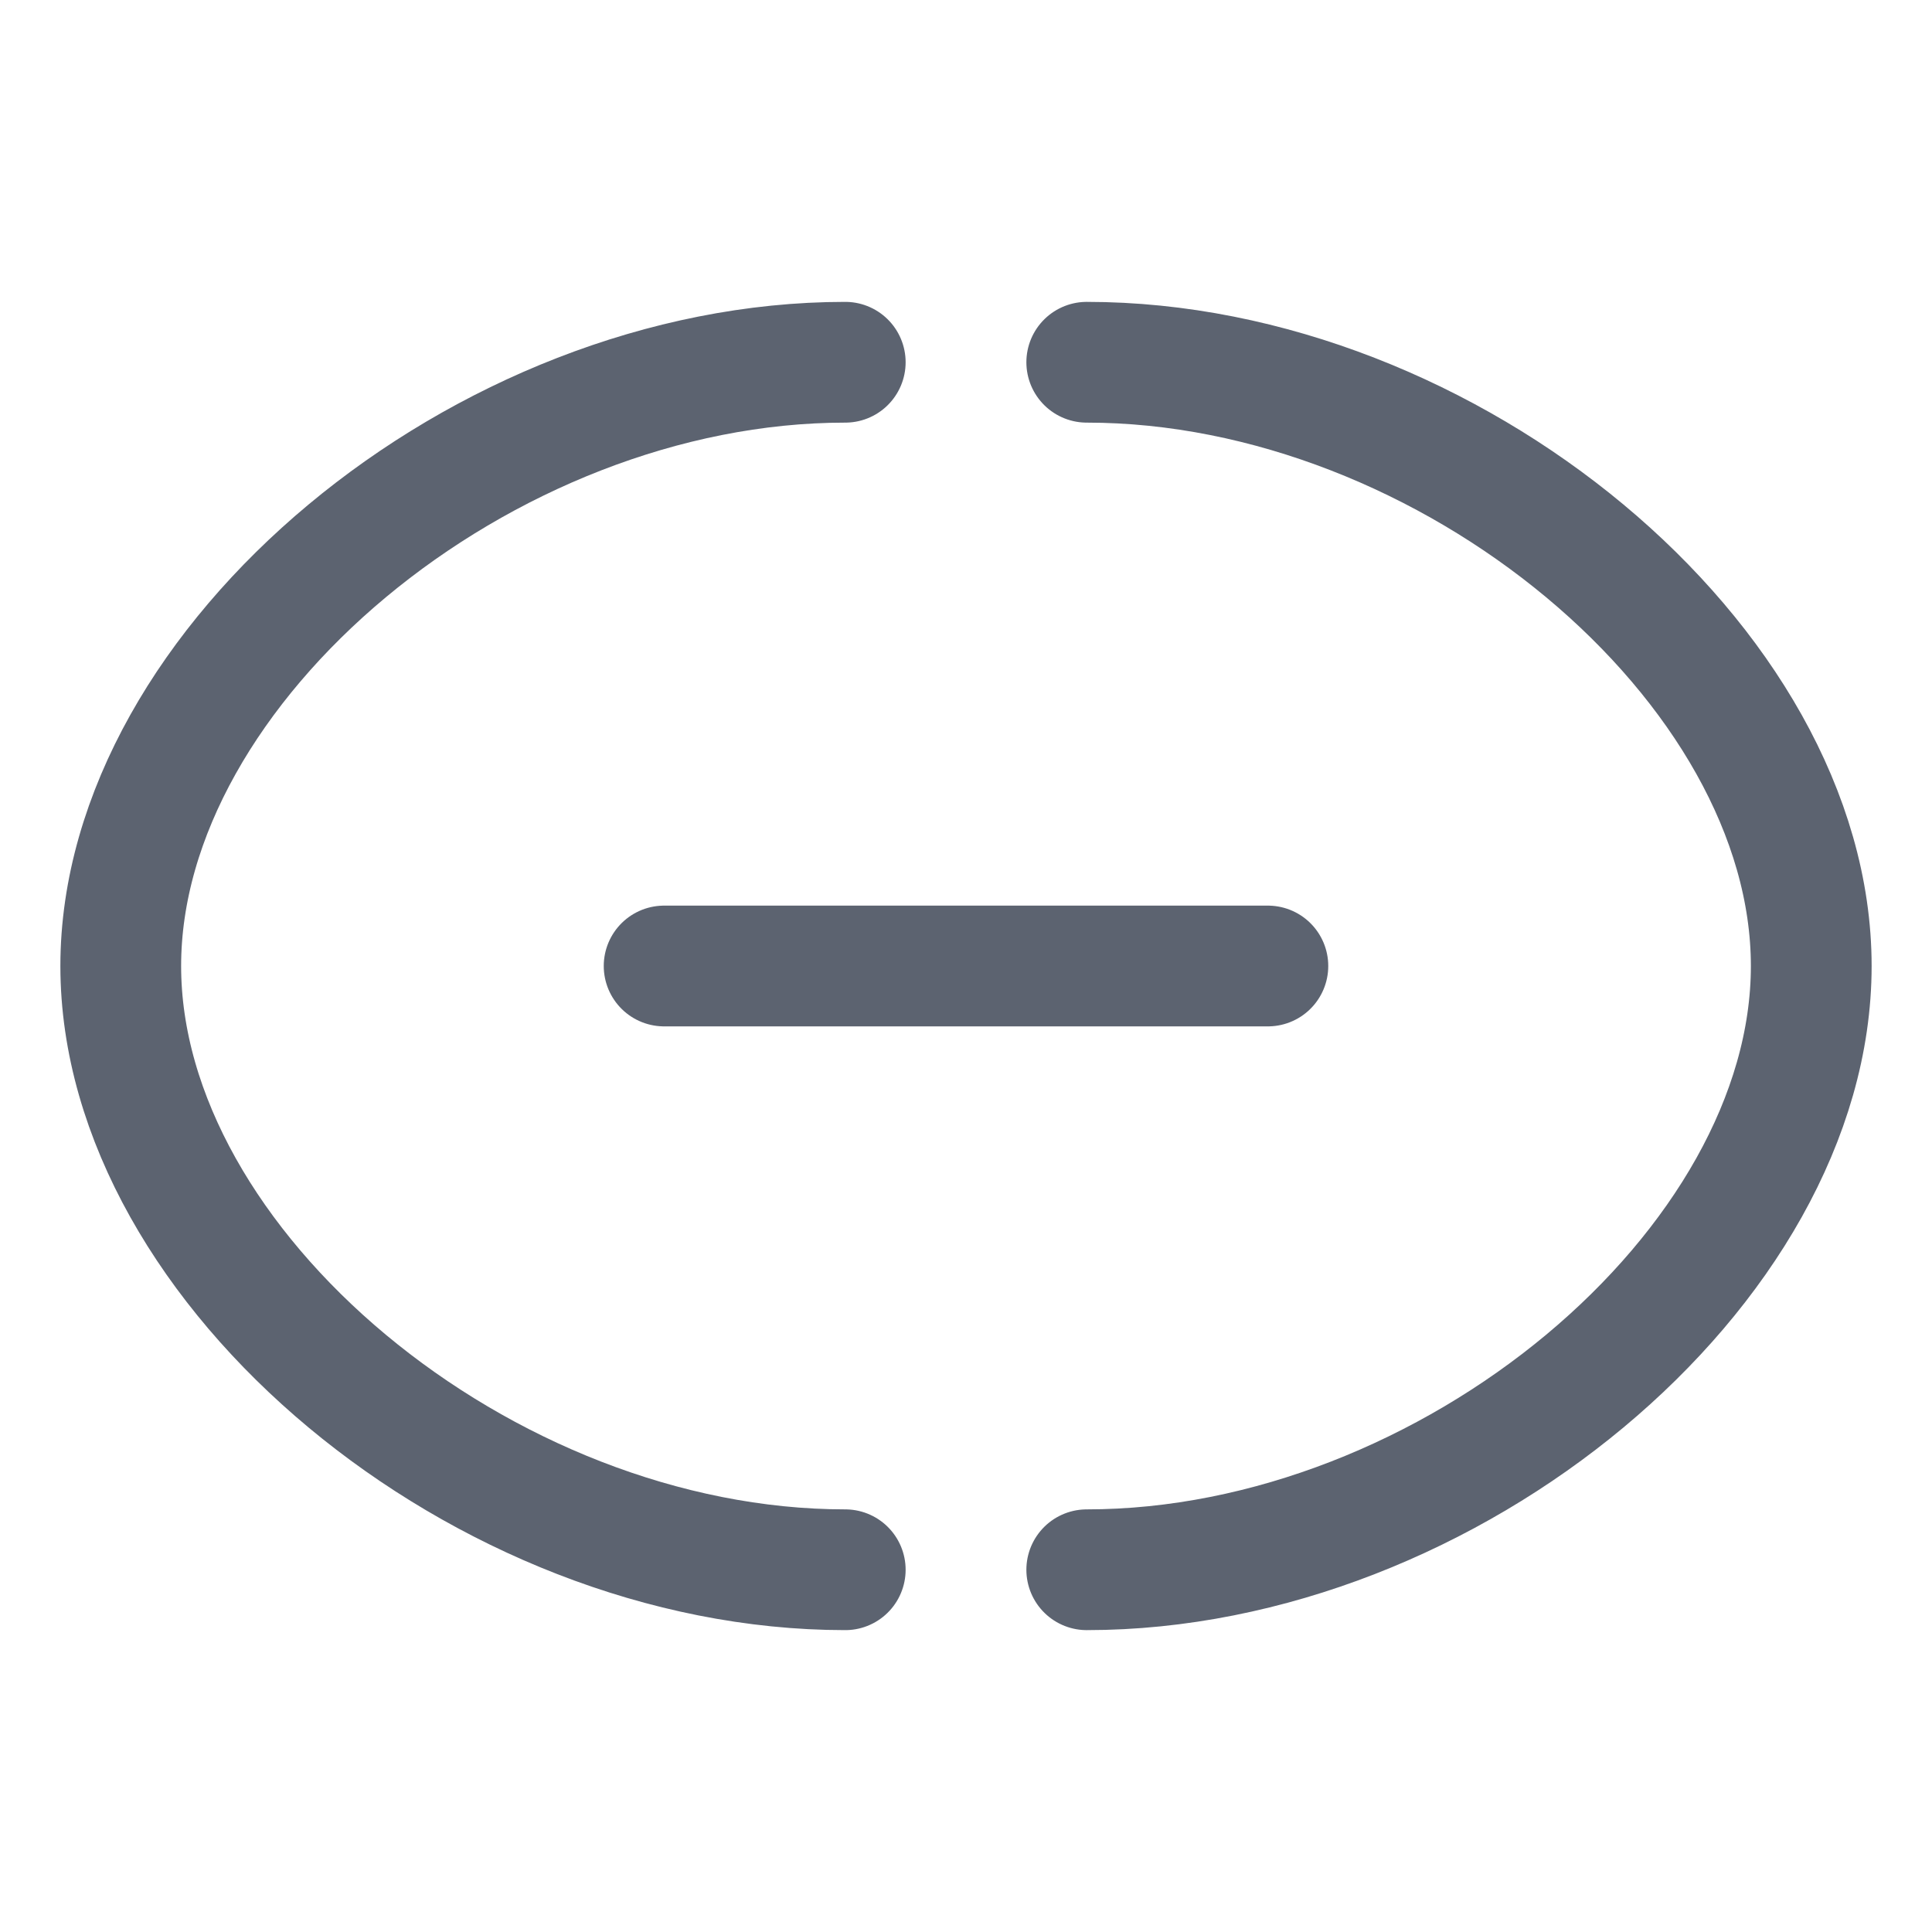
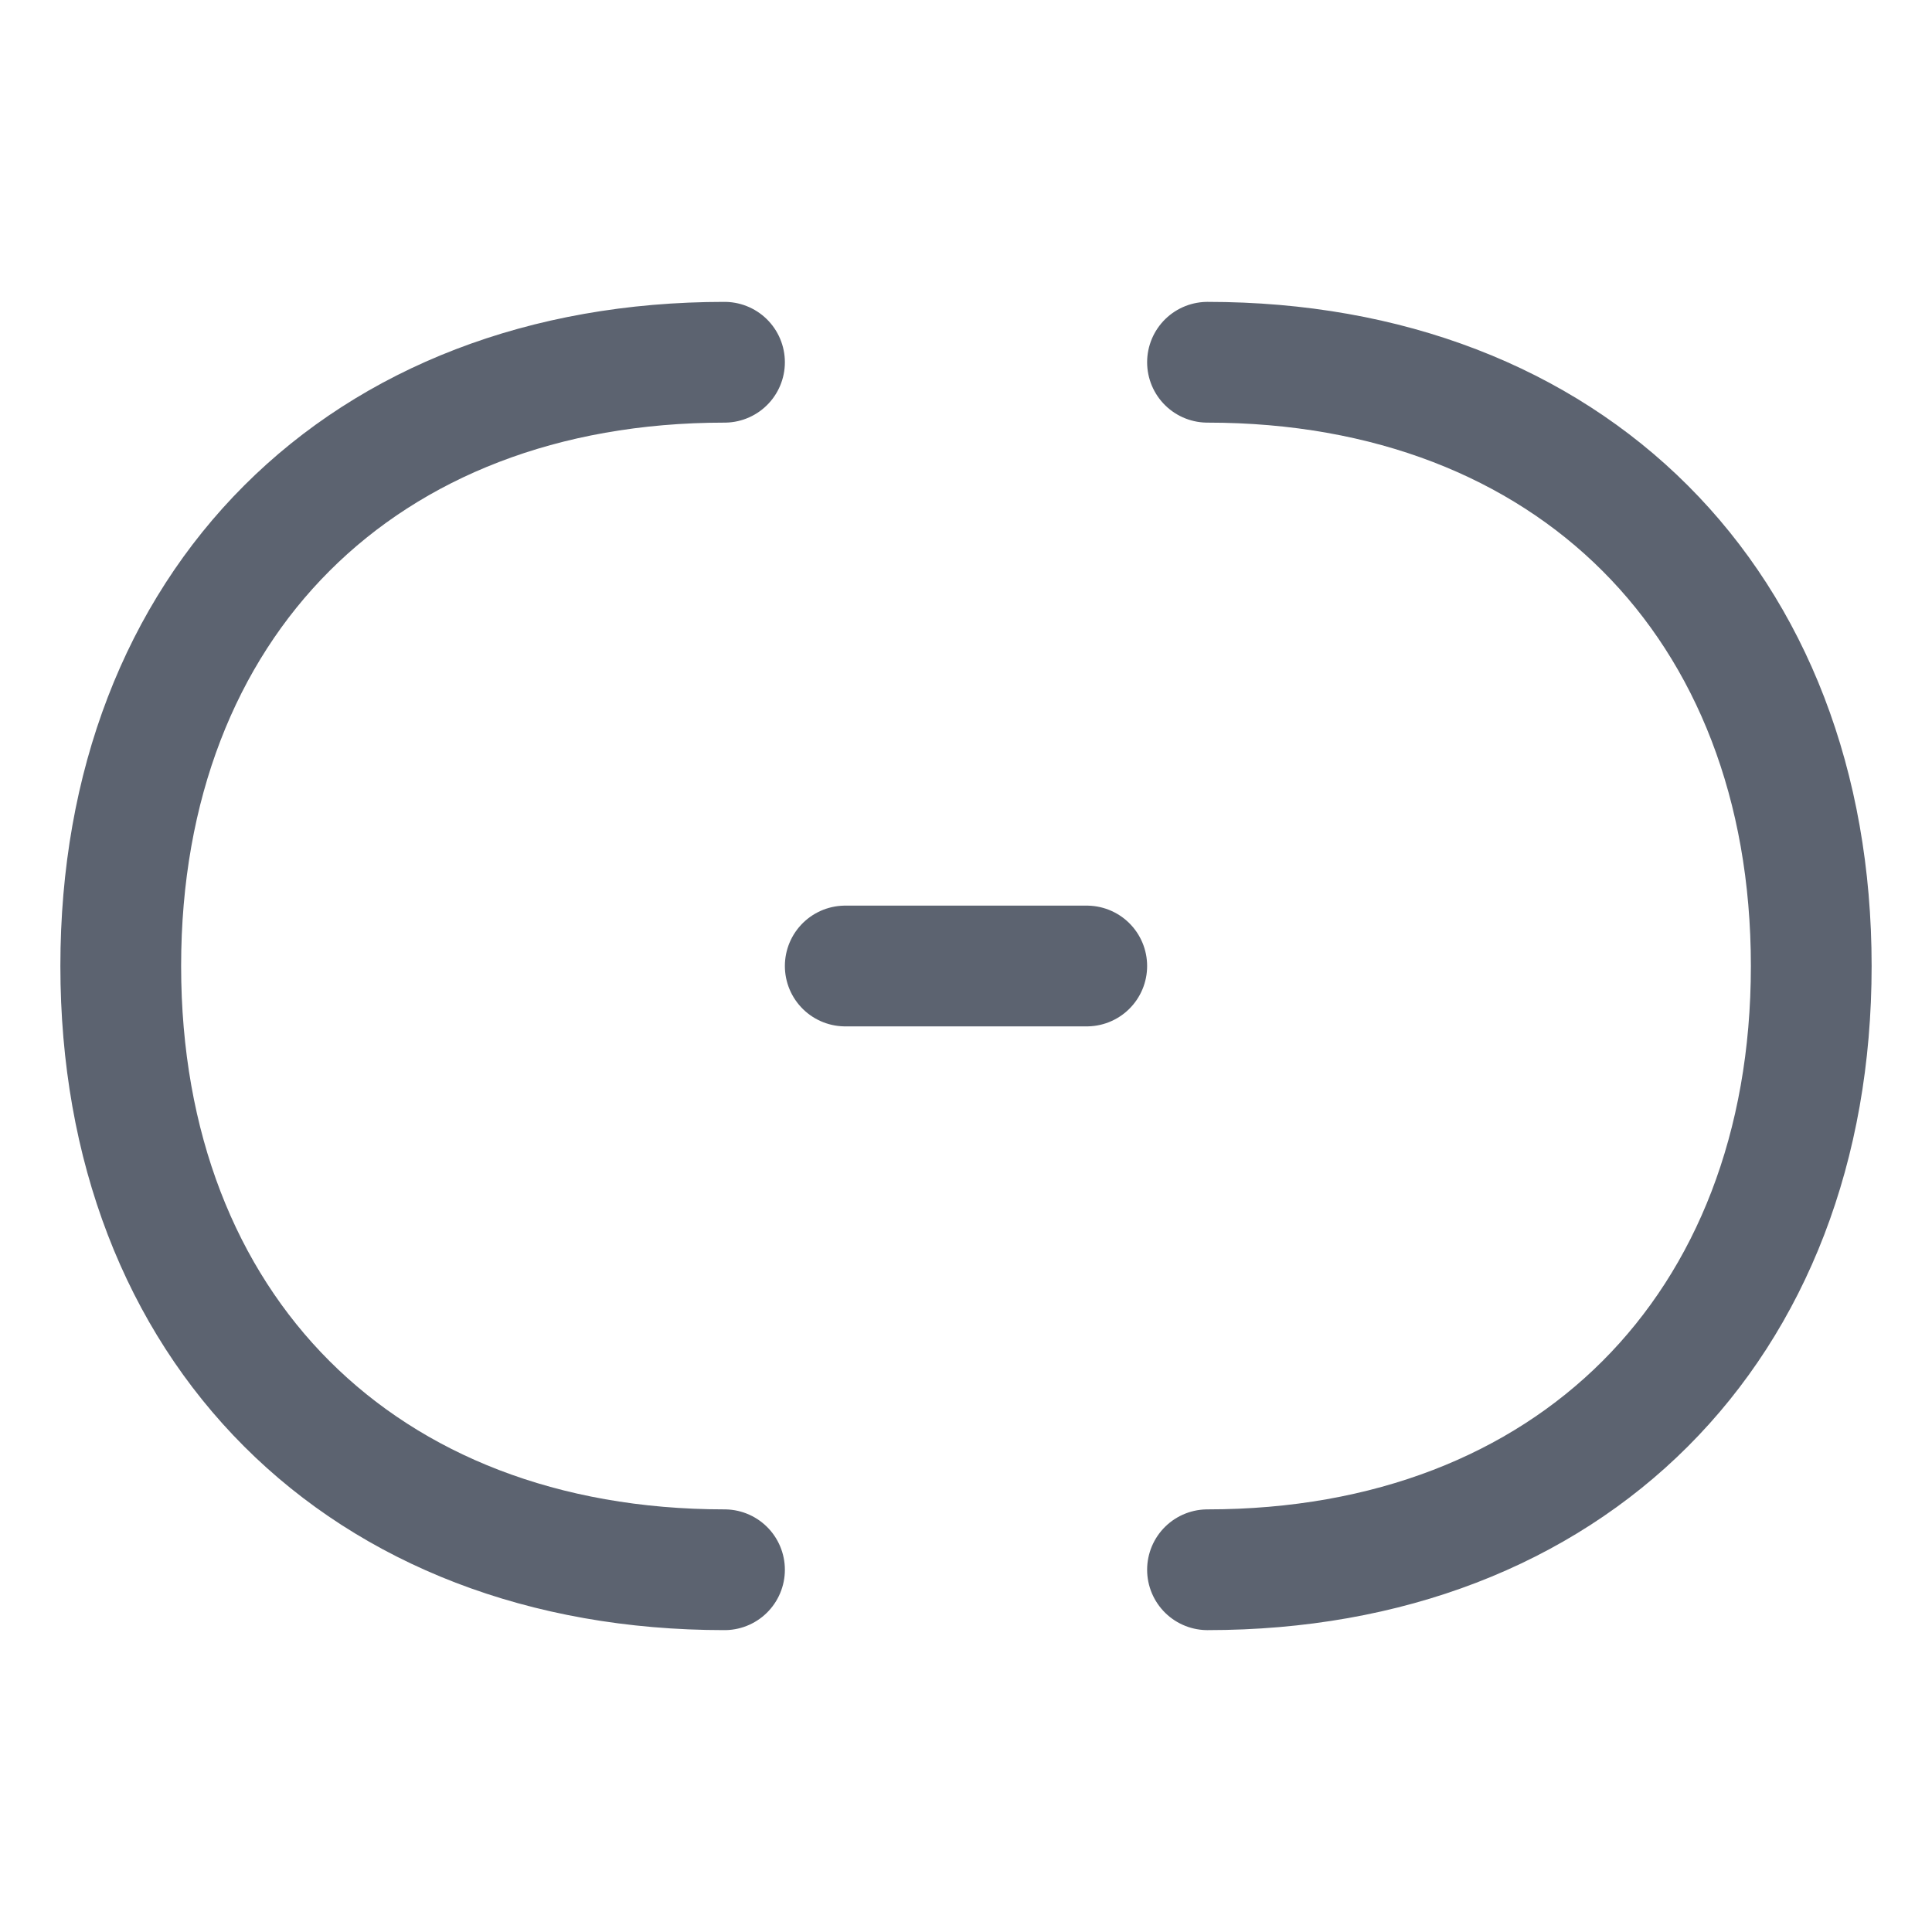
<svg xmlns="http://www.w3.org/2000/svg" width="16" height="16" viewBox="0 0 16 16" fill="none" stroke="#5C6370" stroke-width="1" stroke-linecap="round" stroke-linejoin="round">
-   <path d="M7 3C4 3 1 5.5 1 8c0 2.5 3 5 6 5" />
-   <path d="M9 3c3 0 6 2.5 6 5 0 2.5-3 5-6 5" />
-   <line x1="5.5" y1="8" x2="10.5" y2="8" />
+   <path d="M6 3C3 3 1 5 1 8c0 3 2 5 5 5" />
+   <path d="M10 3c3 0 5 2 5 5 0 3-2 5-5 5" />
+   <line x1="7" y1="8" x2="9" y2="8" />
</svg>
